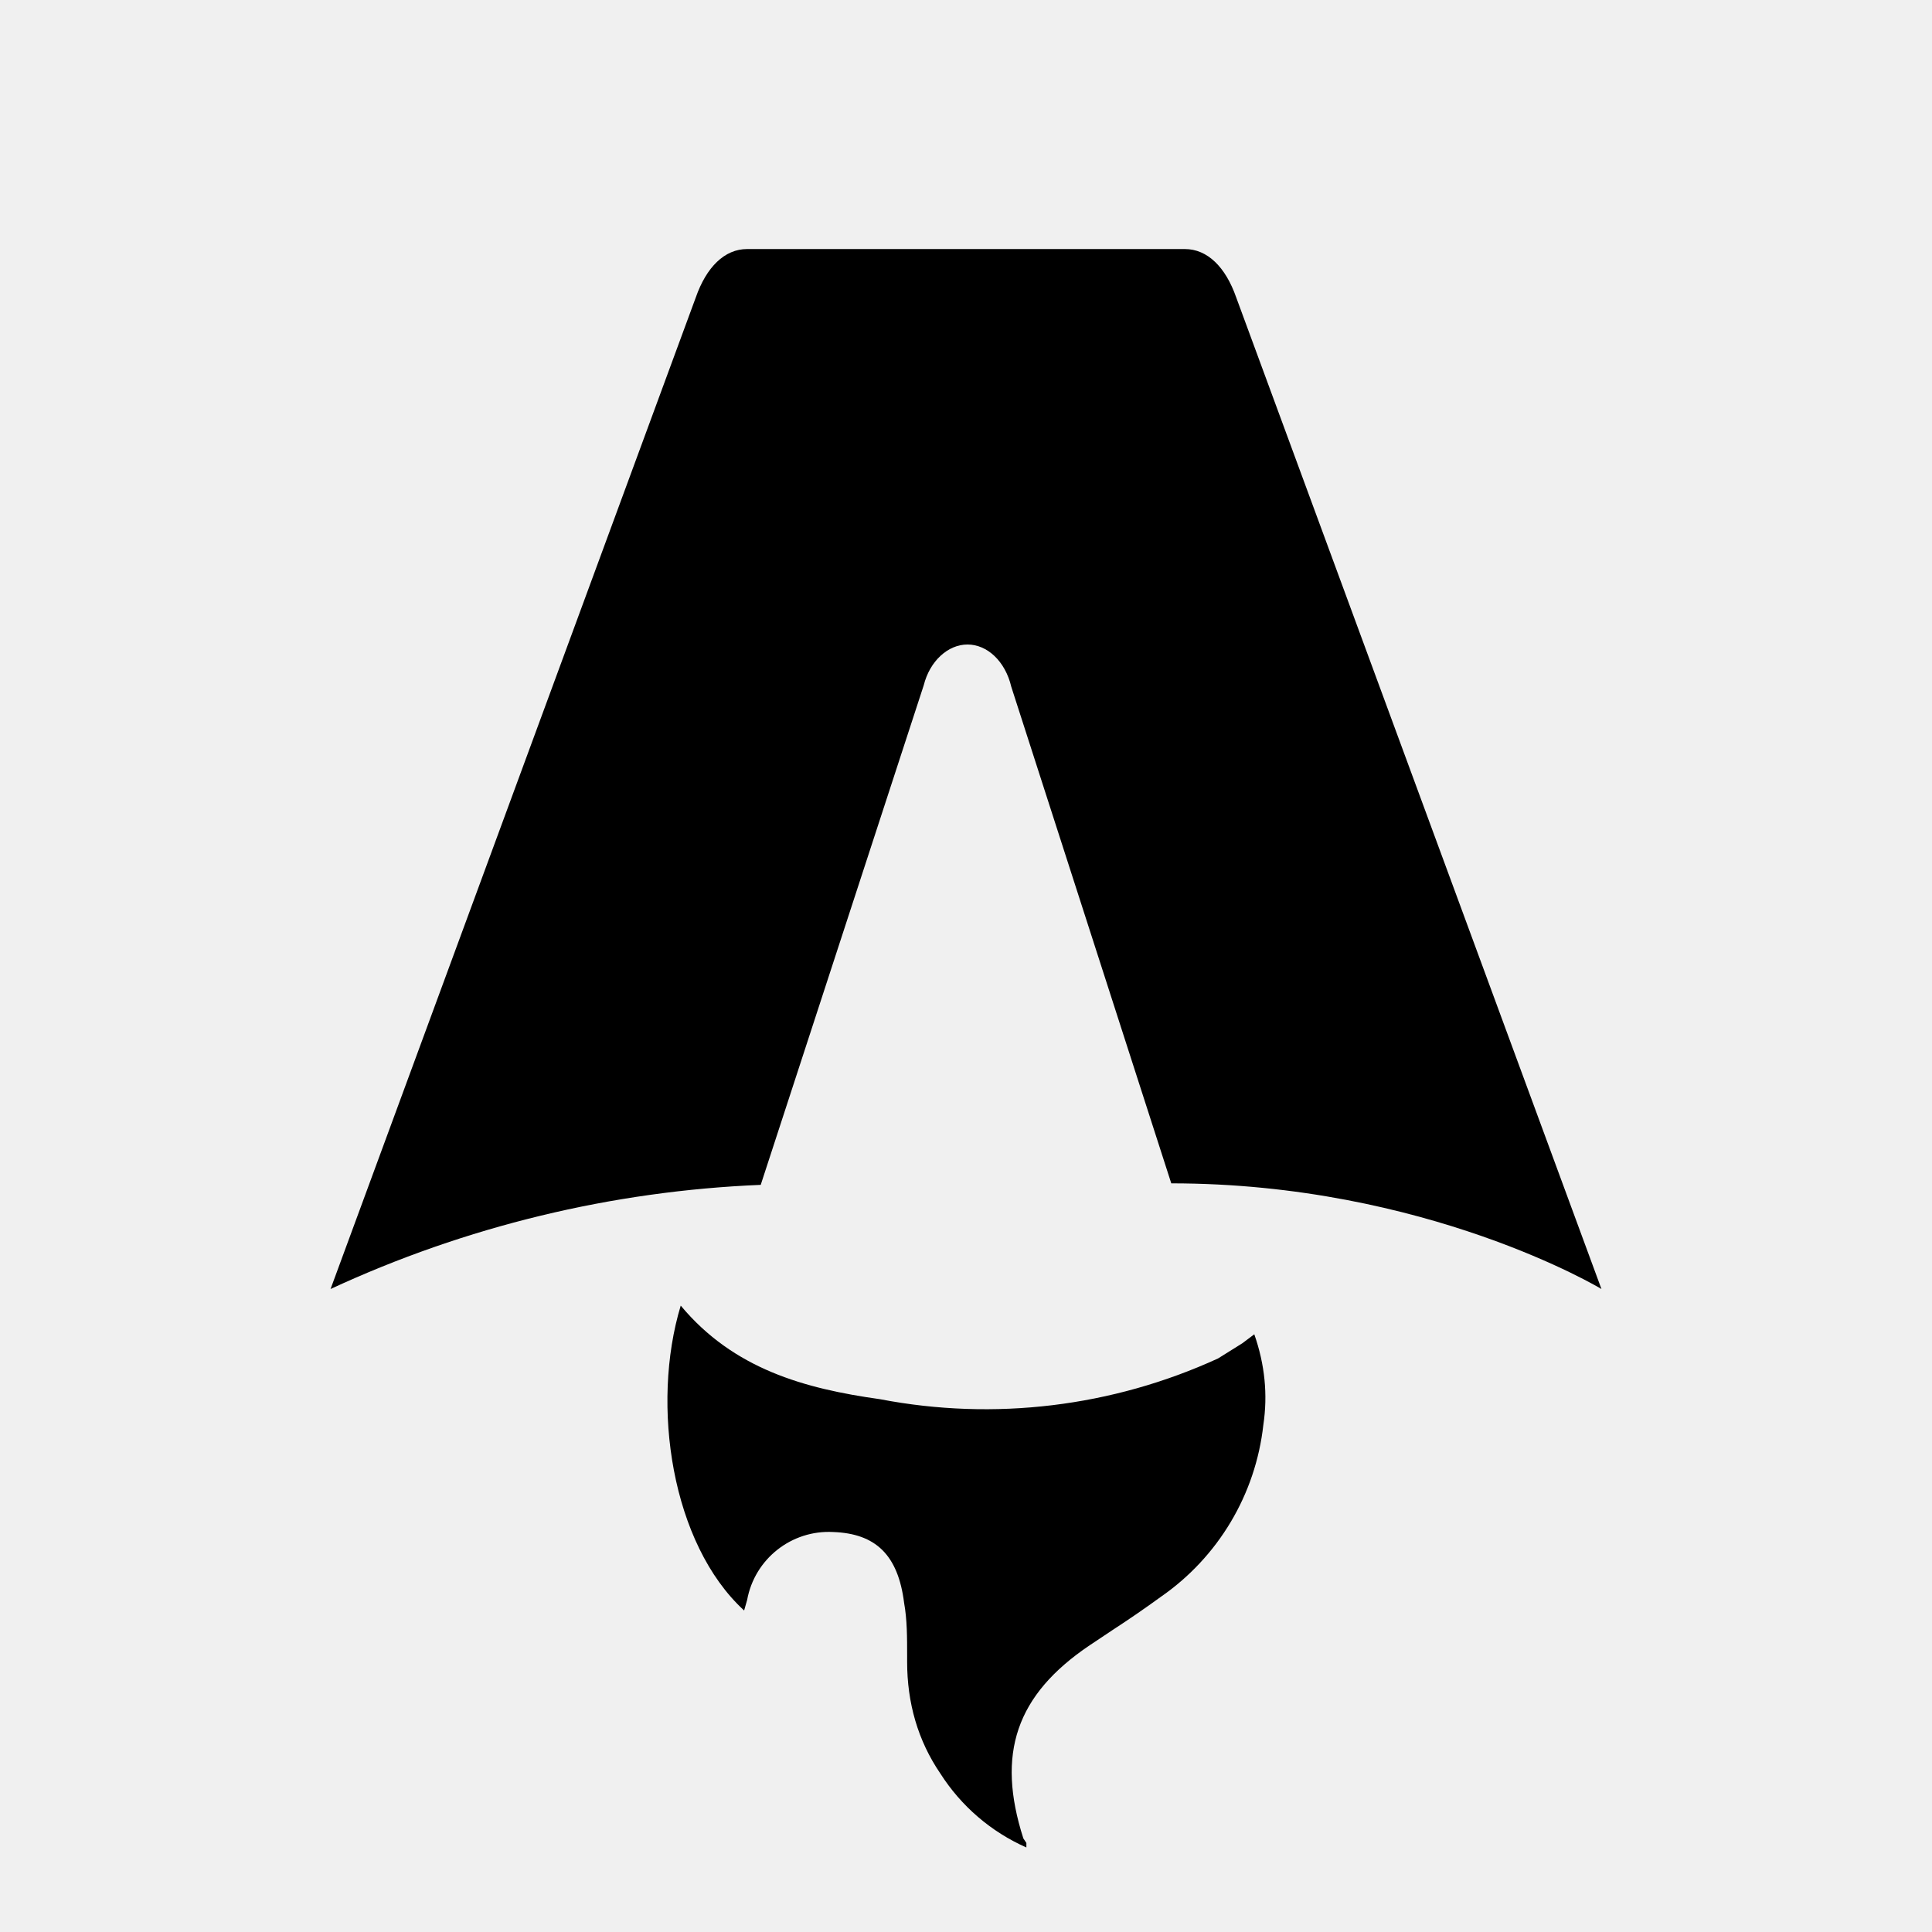
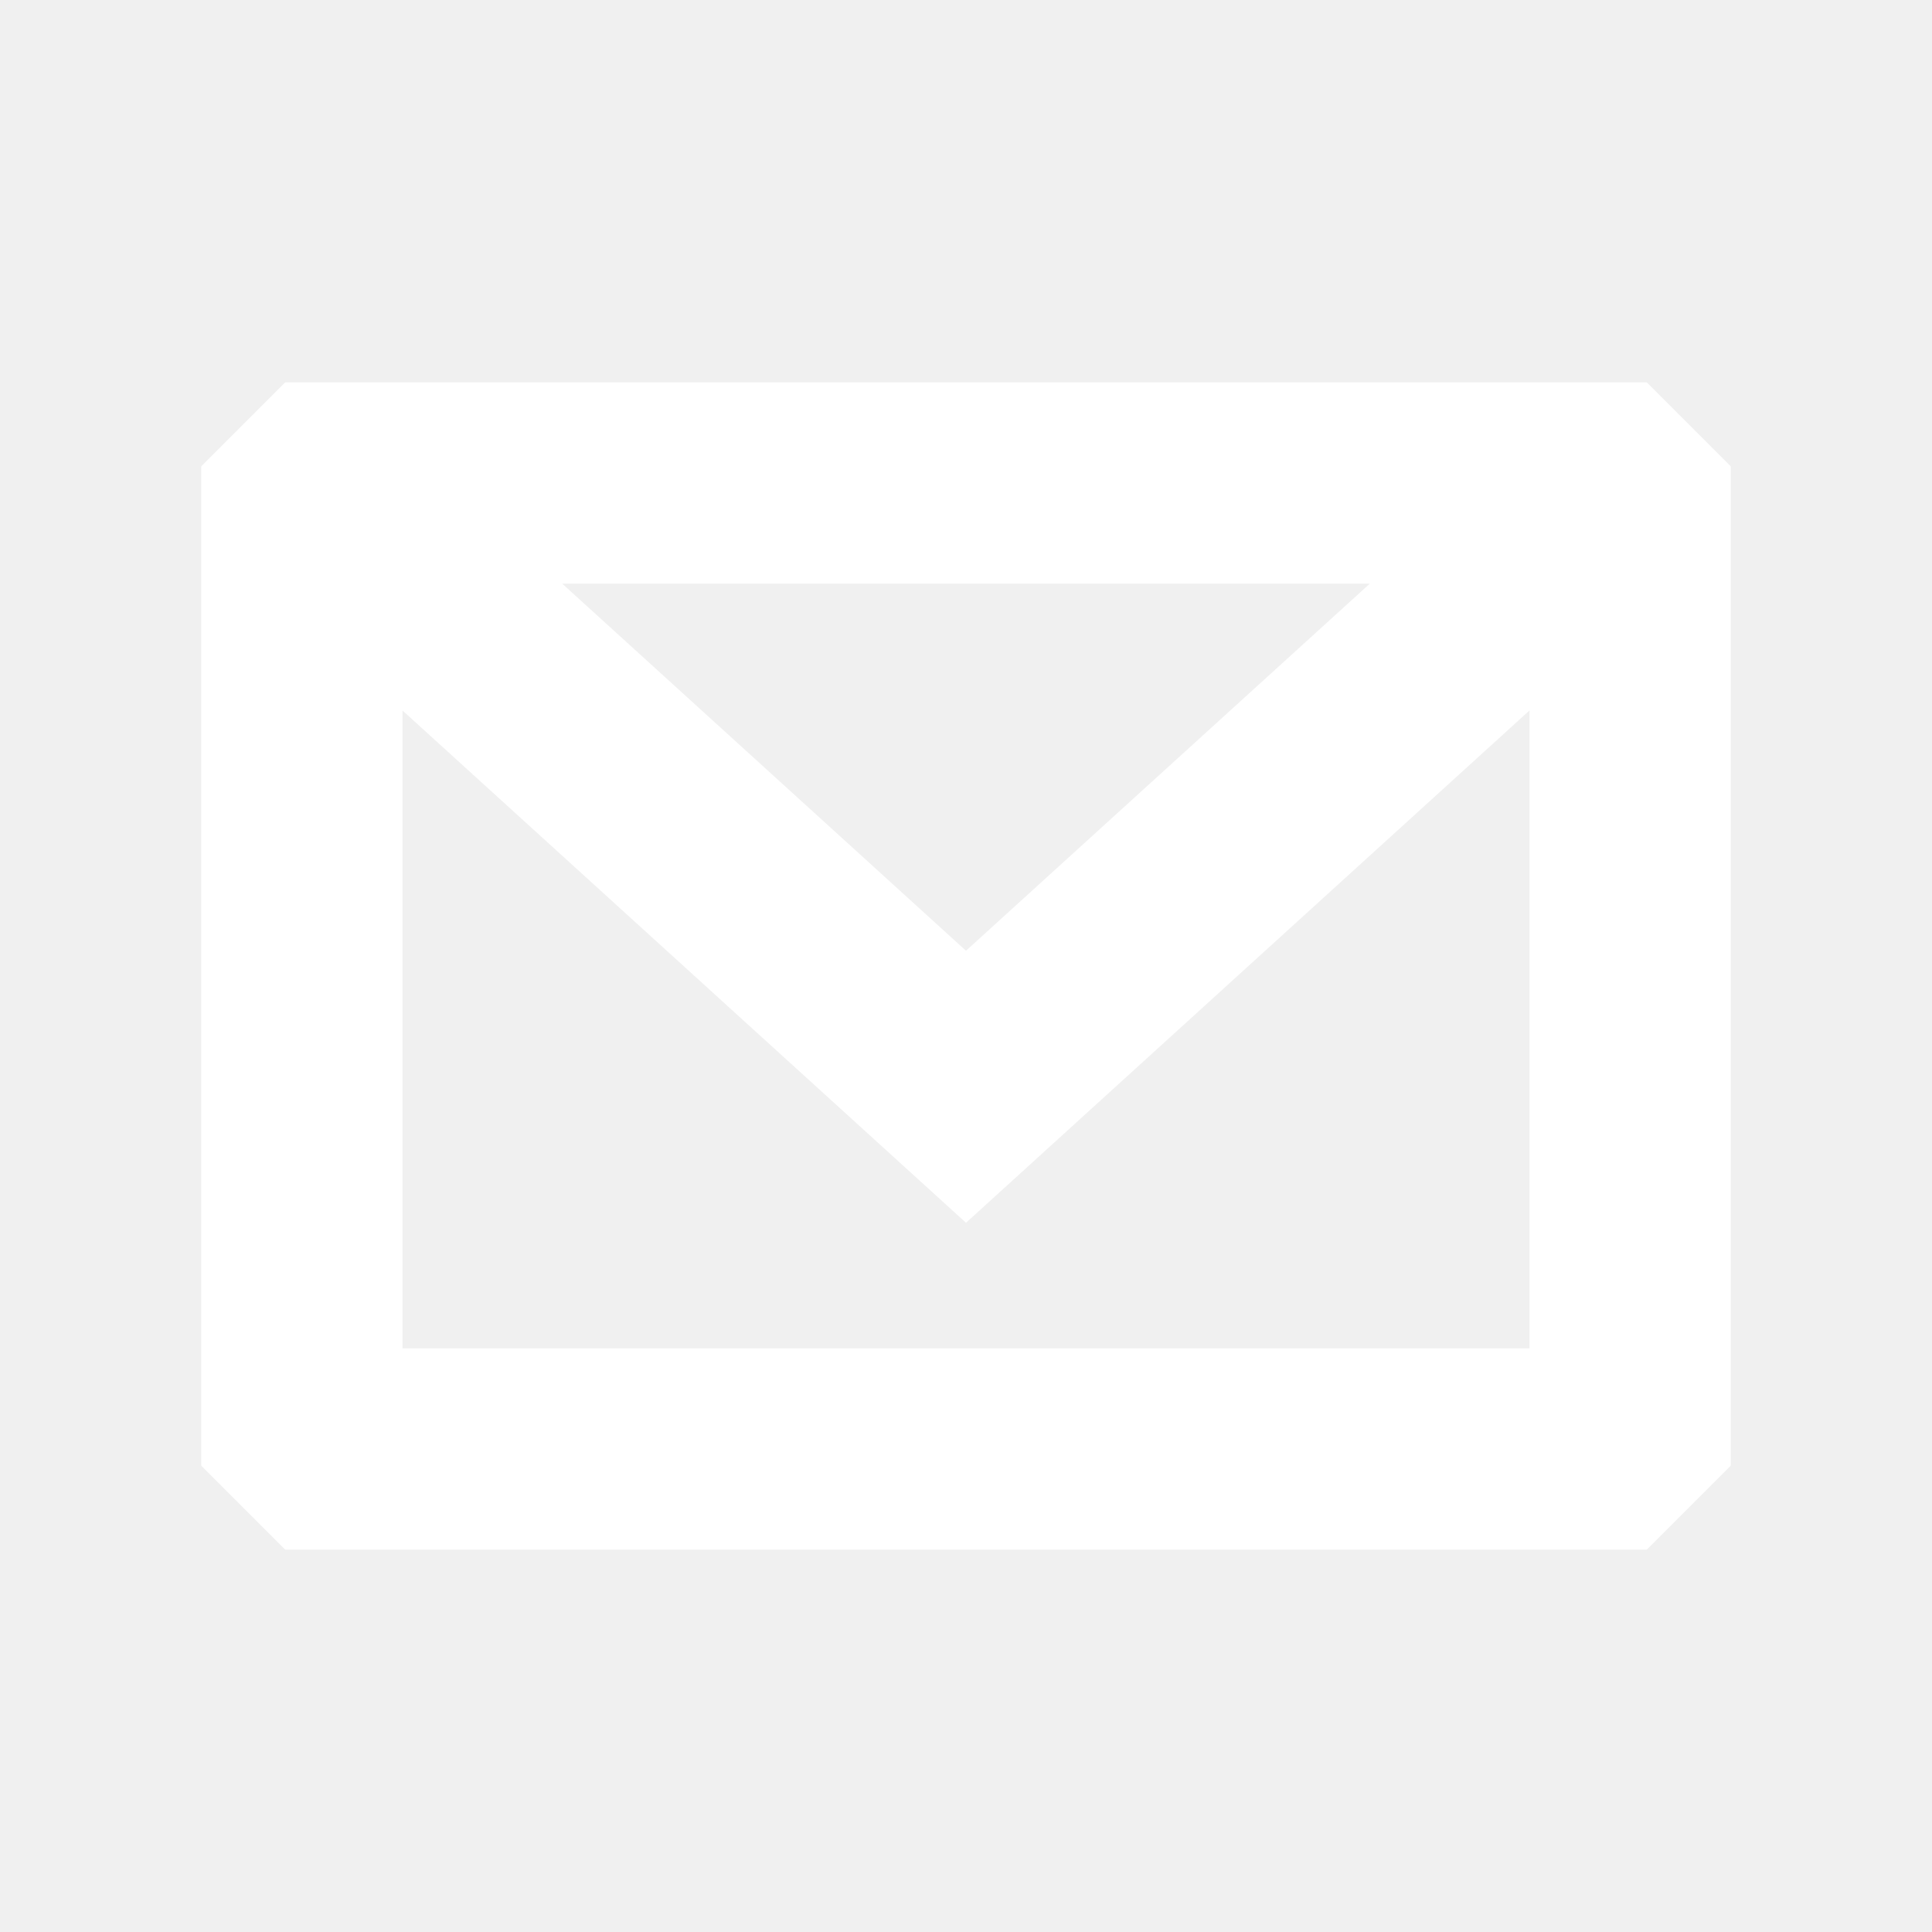
- <svg xmlns="http://www.w3.org/2000/svg" fill="none" viewBox="0 0 128 128">
-   <path d="M50.4 78.5a75.1 75.1 0 0 0-28.5 6.9l24.2-65.7c.7-2 1.9-3.2 3.4-3.2h29c1.5 0 2.7 1.2 3.4 3.2l24.2 65.7s-11.6-7-28.5-7L67 45.5c-.4-1.7-1.6-2.8-2.9-2.8-1.3 0-2.5 1.1-2.9 2.7L50.4 78.5Zm-1.1 28.2Zm-4.2-20.2c-2 6.6-.6 15.8 4.2 20.2a17.5 17.5 0 0 1 .2-.7 5.5 5.5 0 0 1 5.7-4.5c2.8.1 4.3 1.5 4.7 4.7.2 1.1.2 2.3.2 3.5v.4c0 2.7.7 5.2 2.2 7.4a13 13 0 0 0 5.7 4.9v-.3l-.2-.3c-1.8-5.6-.5-9.5 4.4-12.8l1.5-1a73 73 0 0 0 3.2-2.2 16 16 0 0 0 6.8-11.4c.3-2 .1-4-.6-6l-.8.6-1.6 1a37 37 0 0 1-22.4 2.7c-5-.7-9.7-2-13.2-6.2Z" />
-   <style>
-         path { fill: #000; }
-         @media (prefers-color-scheme: dark) {
-             path { fill: #FFF; }
-         }
-     </style>
+ <svg xmlns="http://www.w3.org/2000/svg" width="800px" height="800px" viewBox="0 0 24 24" fill="none" stroke="#ffffff">
+   <g id="SVGRepo_bgCarrier" stroke-width="0" />
+   <g id="SVGRepo_tracerCarrier" stroke-linecap="round" stroke-linejoin="round" />
+   <g id="SVGRepo_iconCarrier">
+     <path fill-rule="evenodd" clip-rule="evenodd" d="M3.75 5.25L3 6V18L3.75 18.75H20.25L21 18V6L20.25 5.25H3.75ZM4.5 7.696V17.25H19.5V7.695L12 14.514L4.5 7.696ZM18.31 6.75H5.69L12 12.486L18.31 6.75Z" fill="#ffffff" />
+   </g>
</svg>
